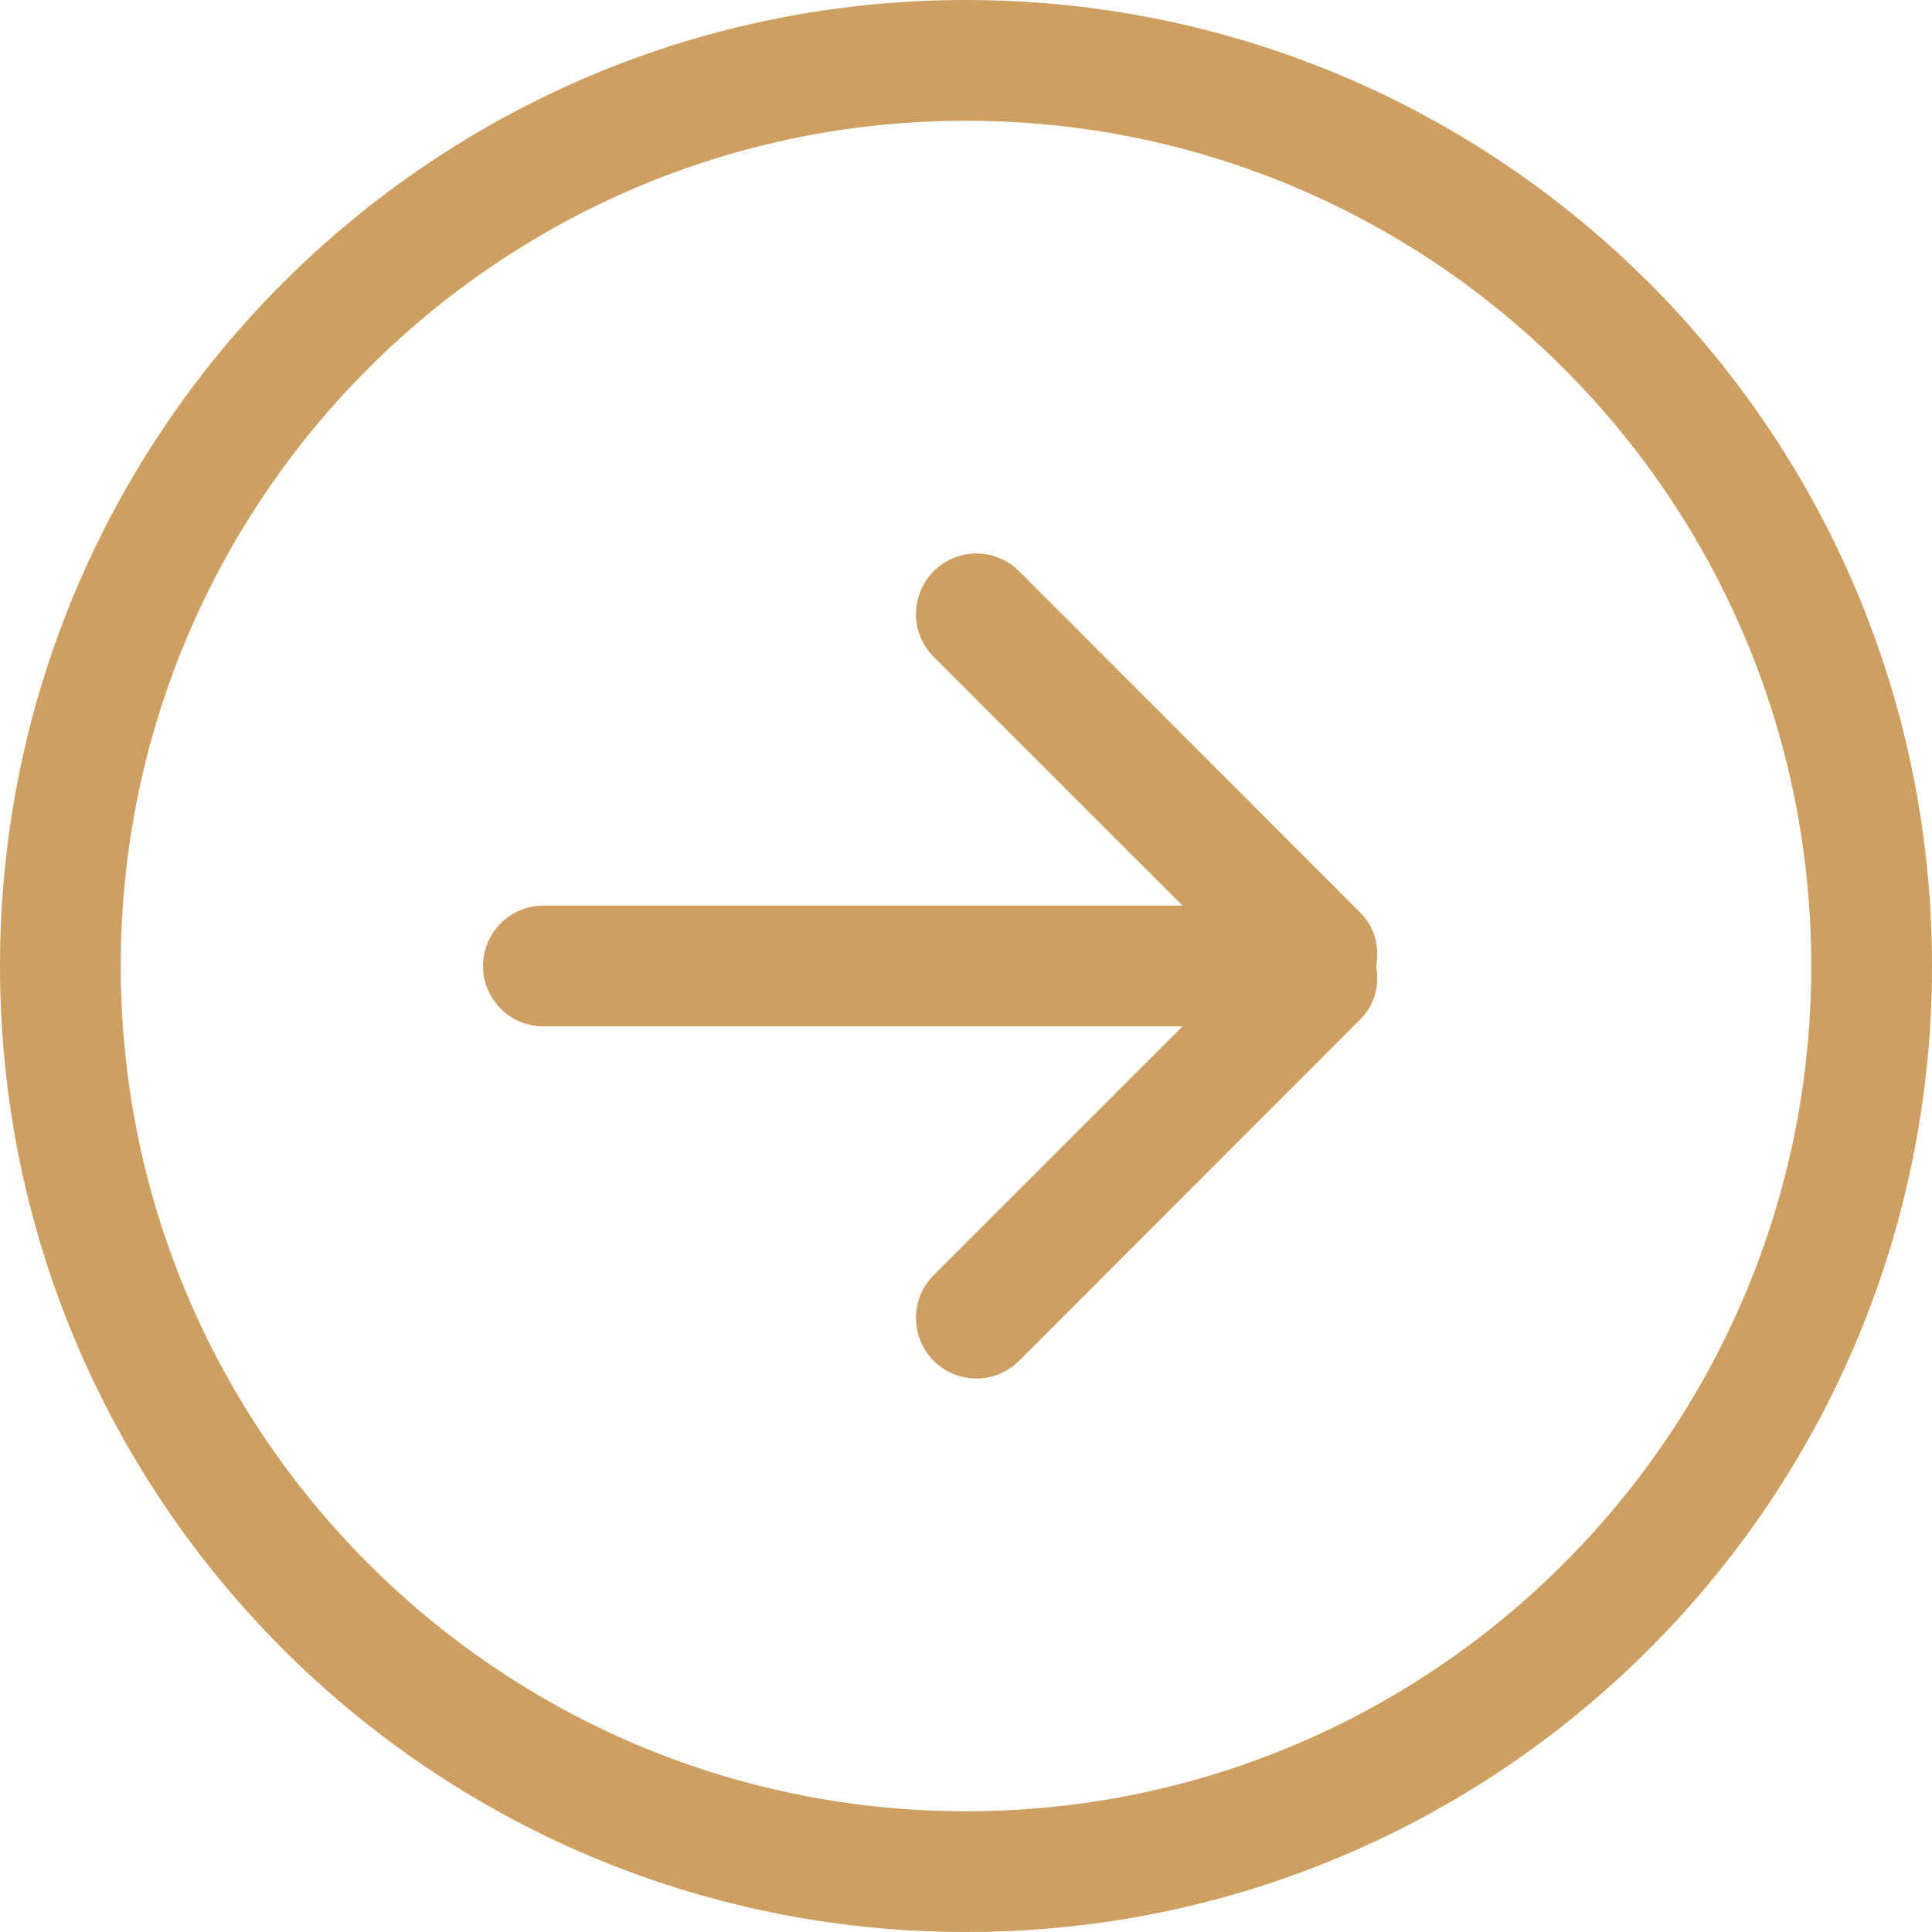
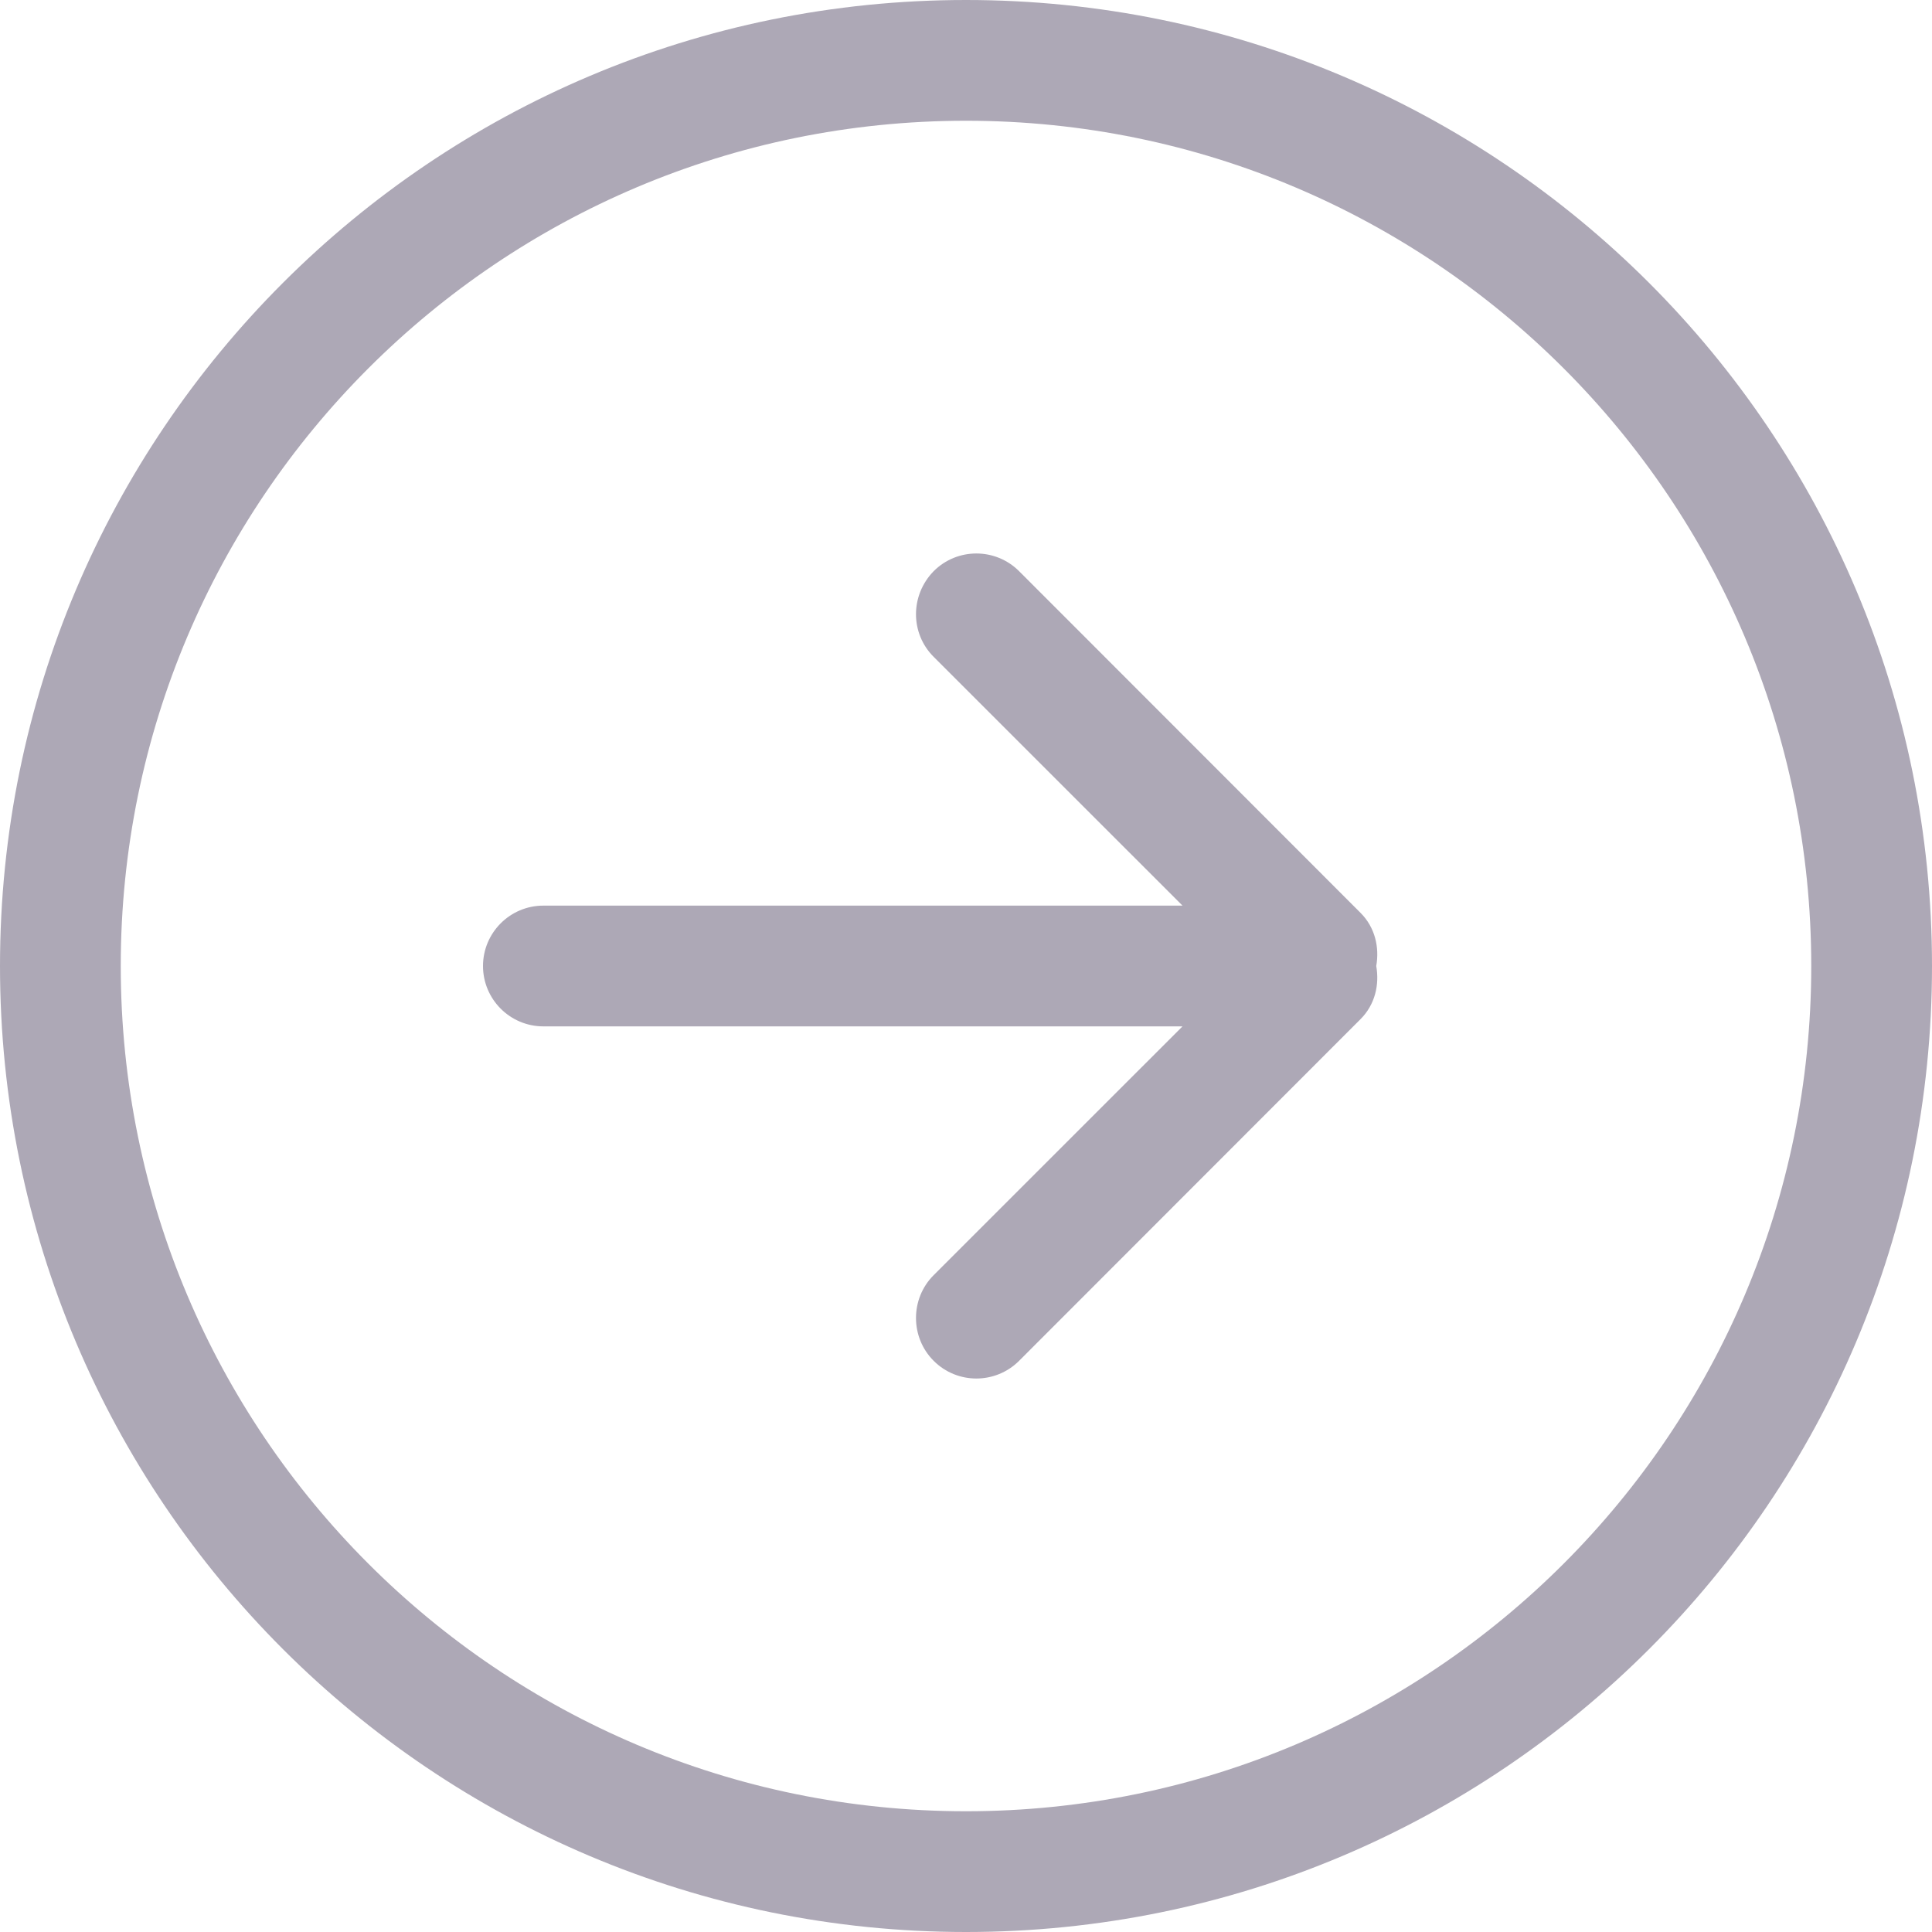
<svg xmlns="http://www.w3.org/2000/svg" viewBox="0 0 32 32" version="1.1">
  <defs>

</defs>
  <g id="Page-1" stroke="none" stroke-width="1" fill="none" fill-rule="evenodd">
-     <g id="Icon-Set" transform="translate(-308, -1087)" fill="#CDA061">
+     <g id="Icon-Set" transform="translate(-308, -1087)" fill="#ADA8B6">
      <path d="M324,1117 C316.268,1117 310,1110.73 310,1103 C310,1095.27 316.268,1089 324,1089 C331.732,1089 338,1095.27 338,1103 C338,1110.73 331.732,1117 324,1117 L324,1117 Z M324,1087 C315.163,1087 308,1094.16 308,1103 C308,1111.84 315.163,1119 324,1119 C332.837,1119 340,1111.84 340,1103 C340,1094.16 332.837,1087 324,1087 L324,1087 Z M330.535,1102.12 L324.879,1096.46 C324.488,1096.07 323.855,1096.07 323.465,1096.46 C323.074,1096.86 323.074,1097.49 323.465,1097.88 L327.586,1102 L317,1102 C316.447,1102 316,1102.45 316,1103 C316,1103.55 316.447,1104 317,1104 L327.586,1104 L323.465,1108.12 C323.074,1108.51 323.074,1109.15 323.465,1109.54 C323.855,1109.93 324.488,1109.93 324.879,1109.54 L330.535,1103.88 C330.775,1103.64 330.85,1103.31 330.795,1103 C330.85,1102.69 330.775,1102.36 330.535,1102.12 L330.535,1102.12 Z" id="arrow-right-circle">

</path>
    </g>
  </g>
</svg>
